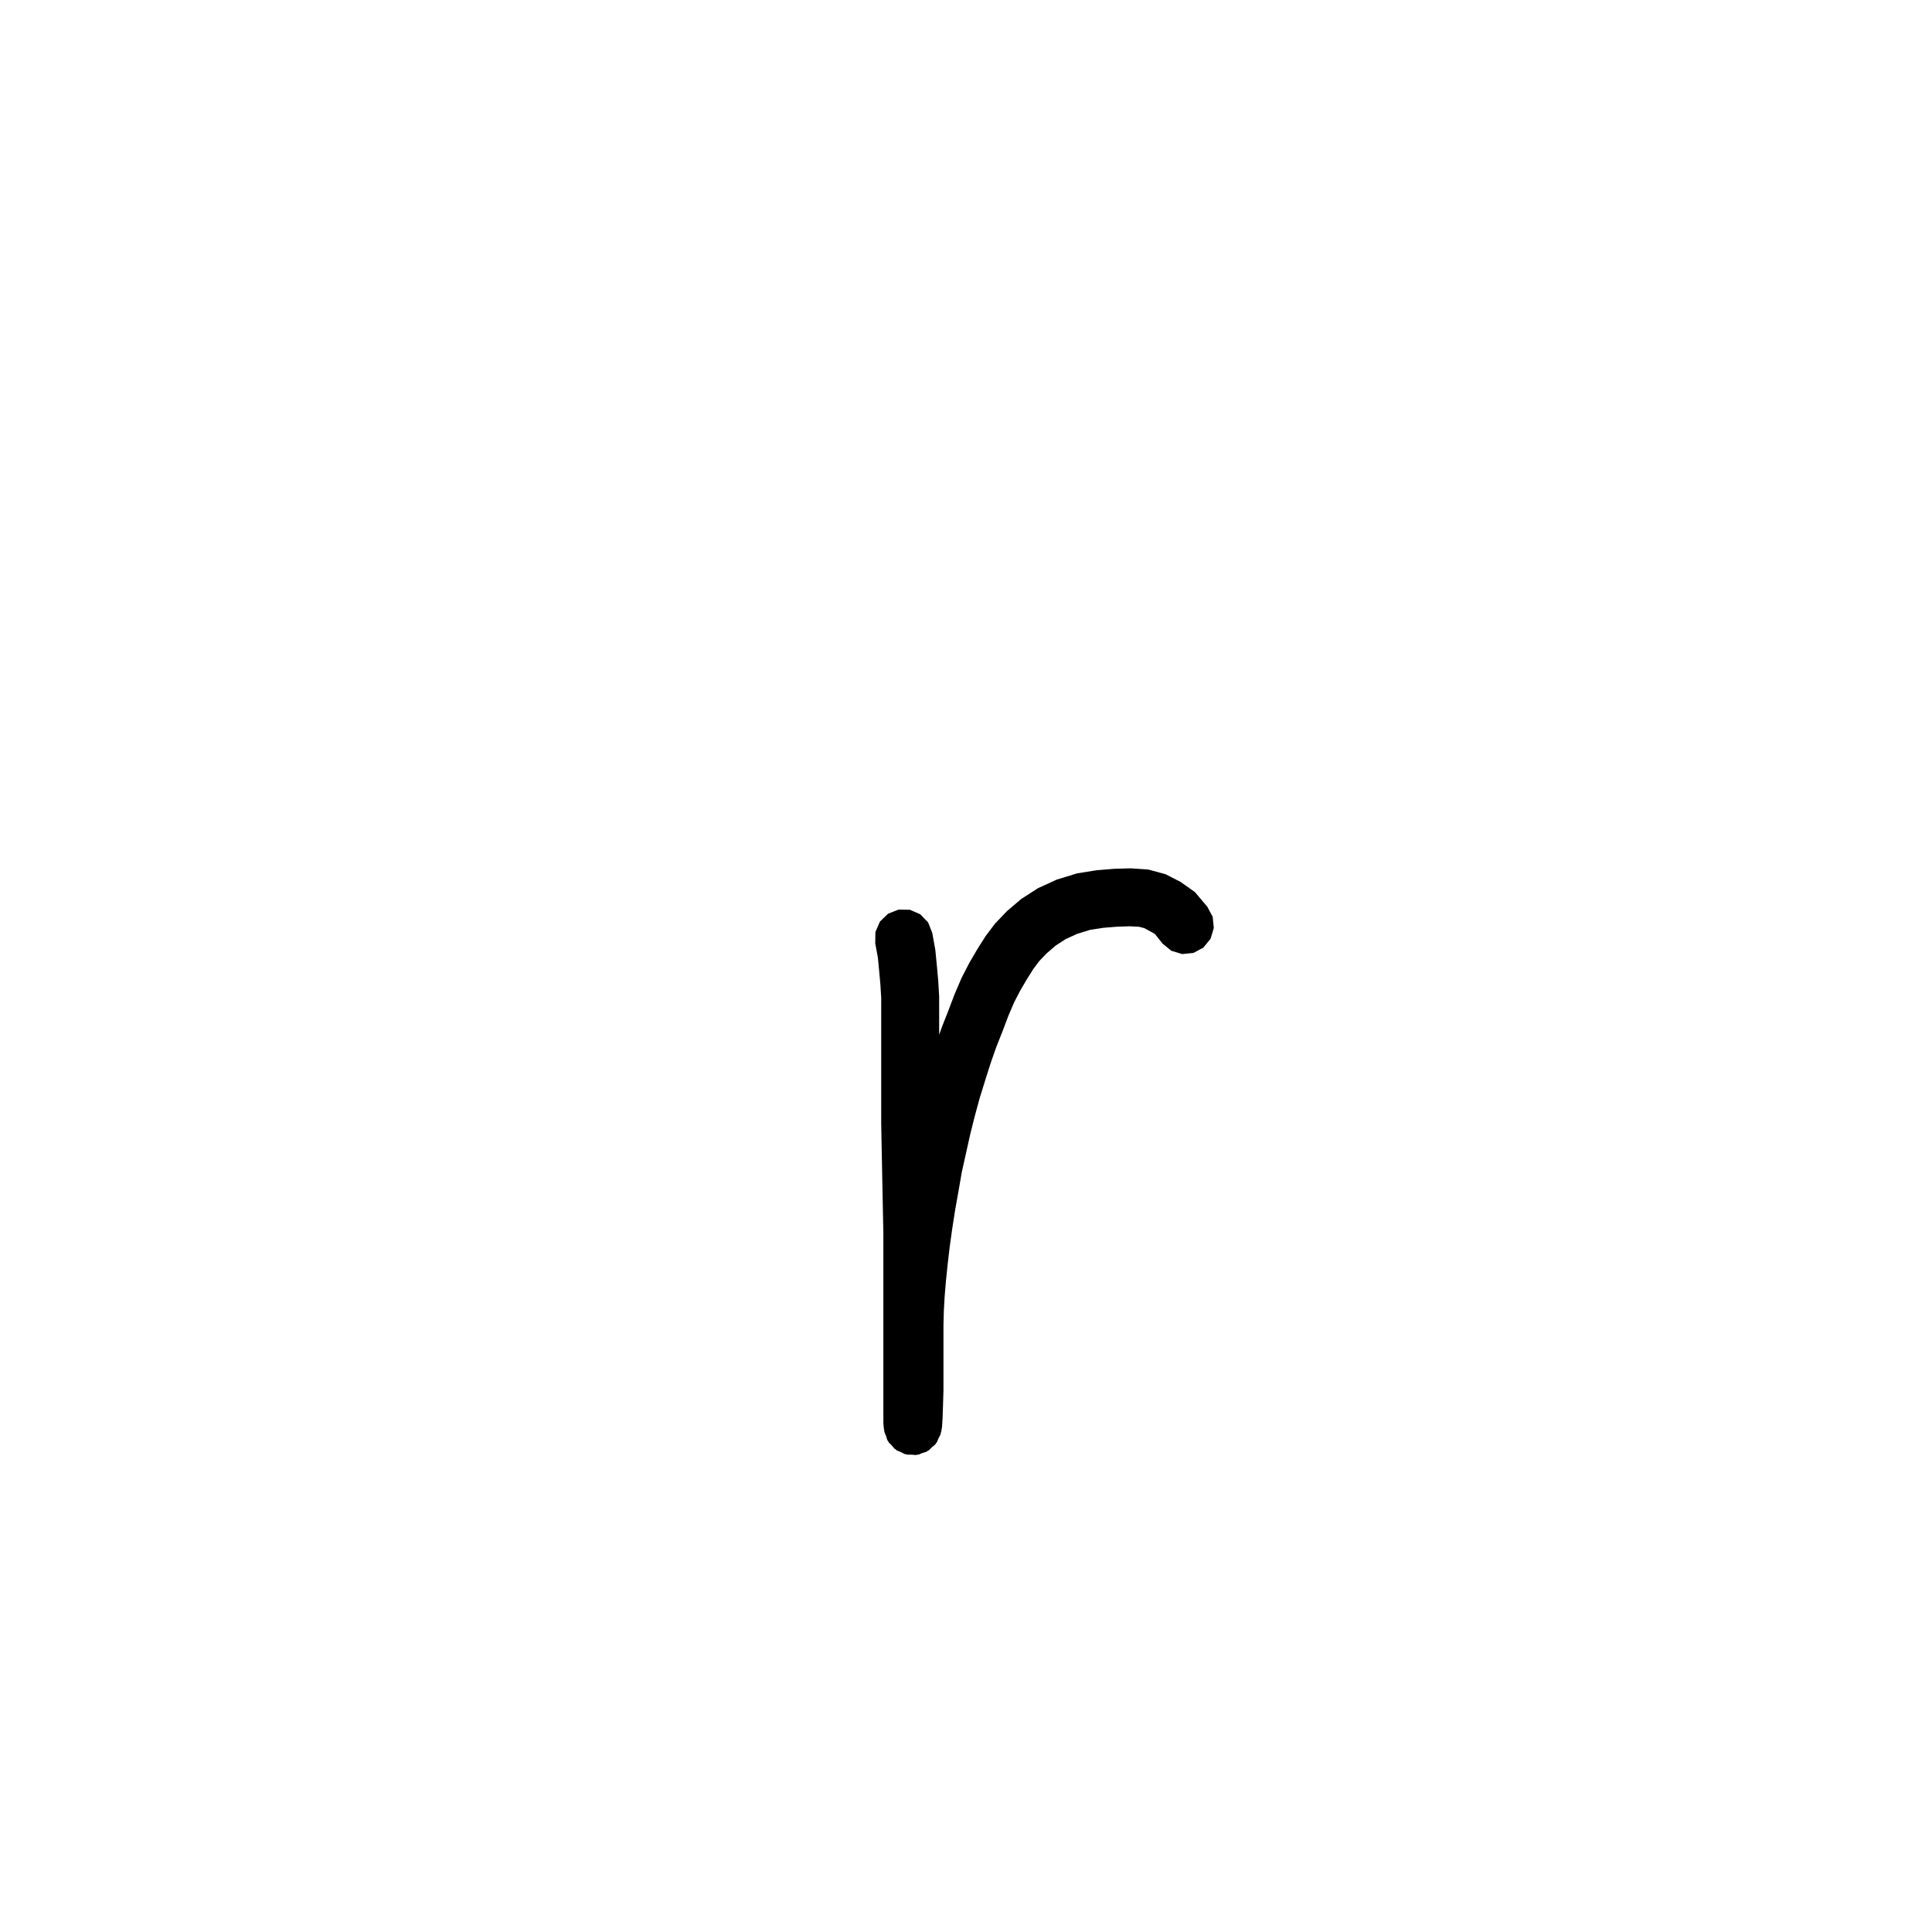
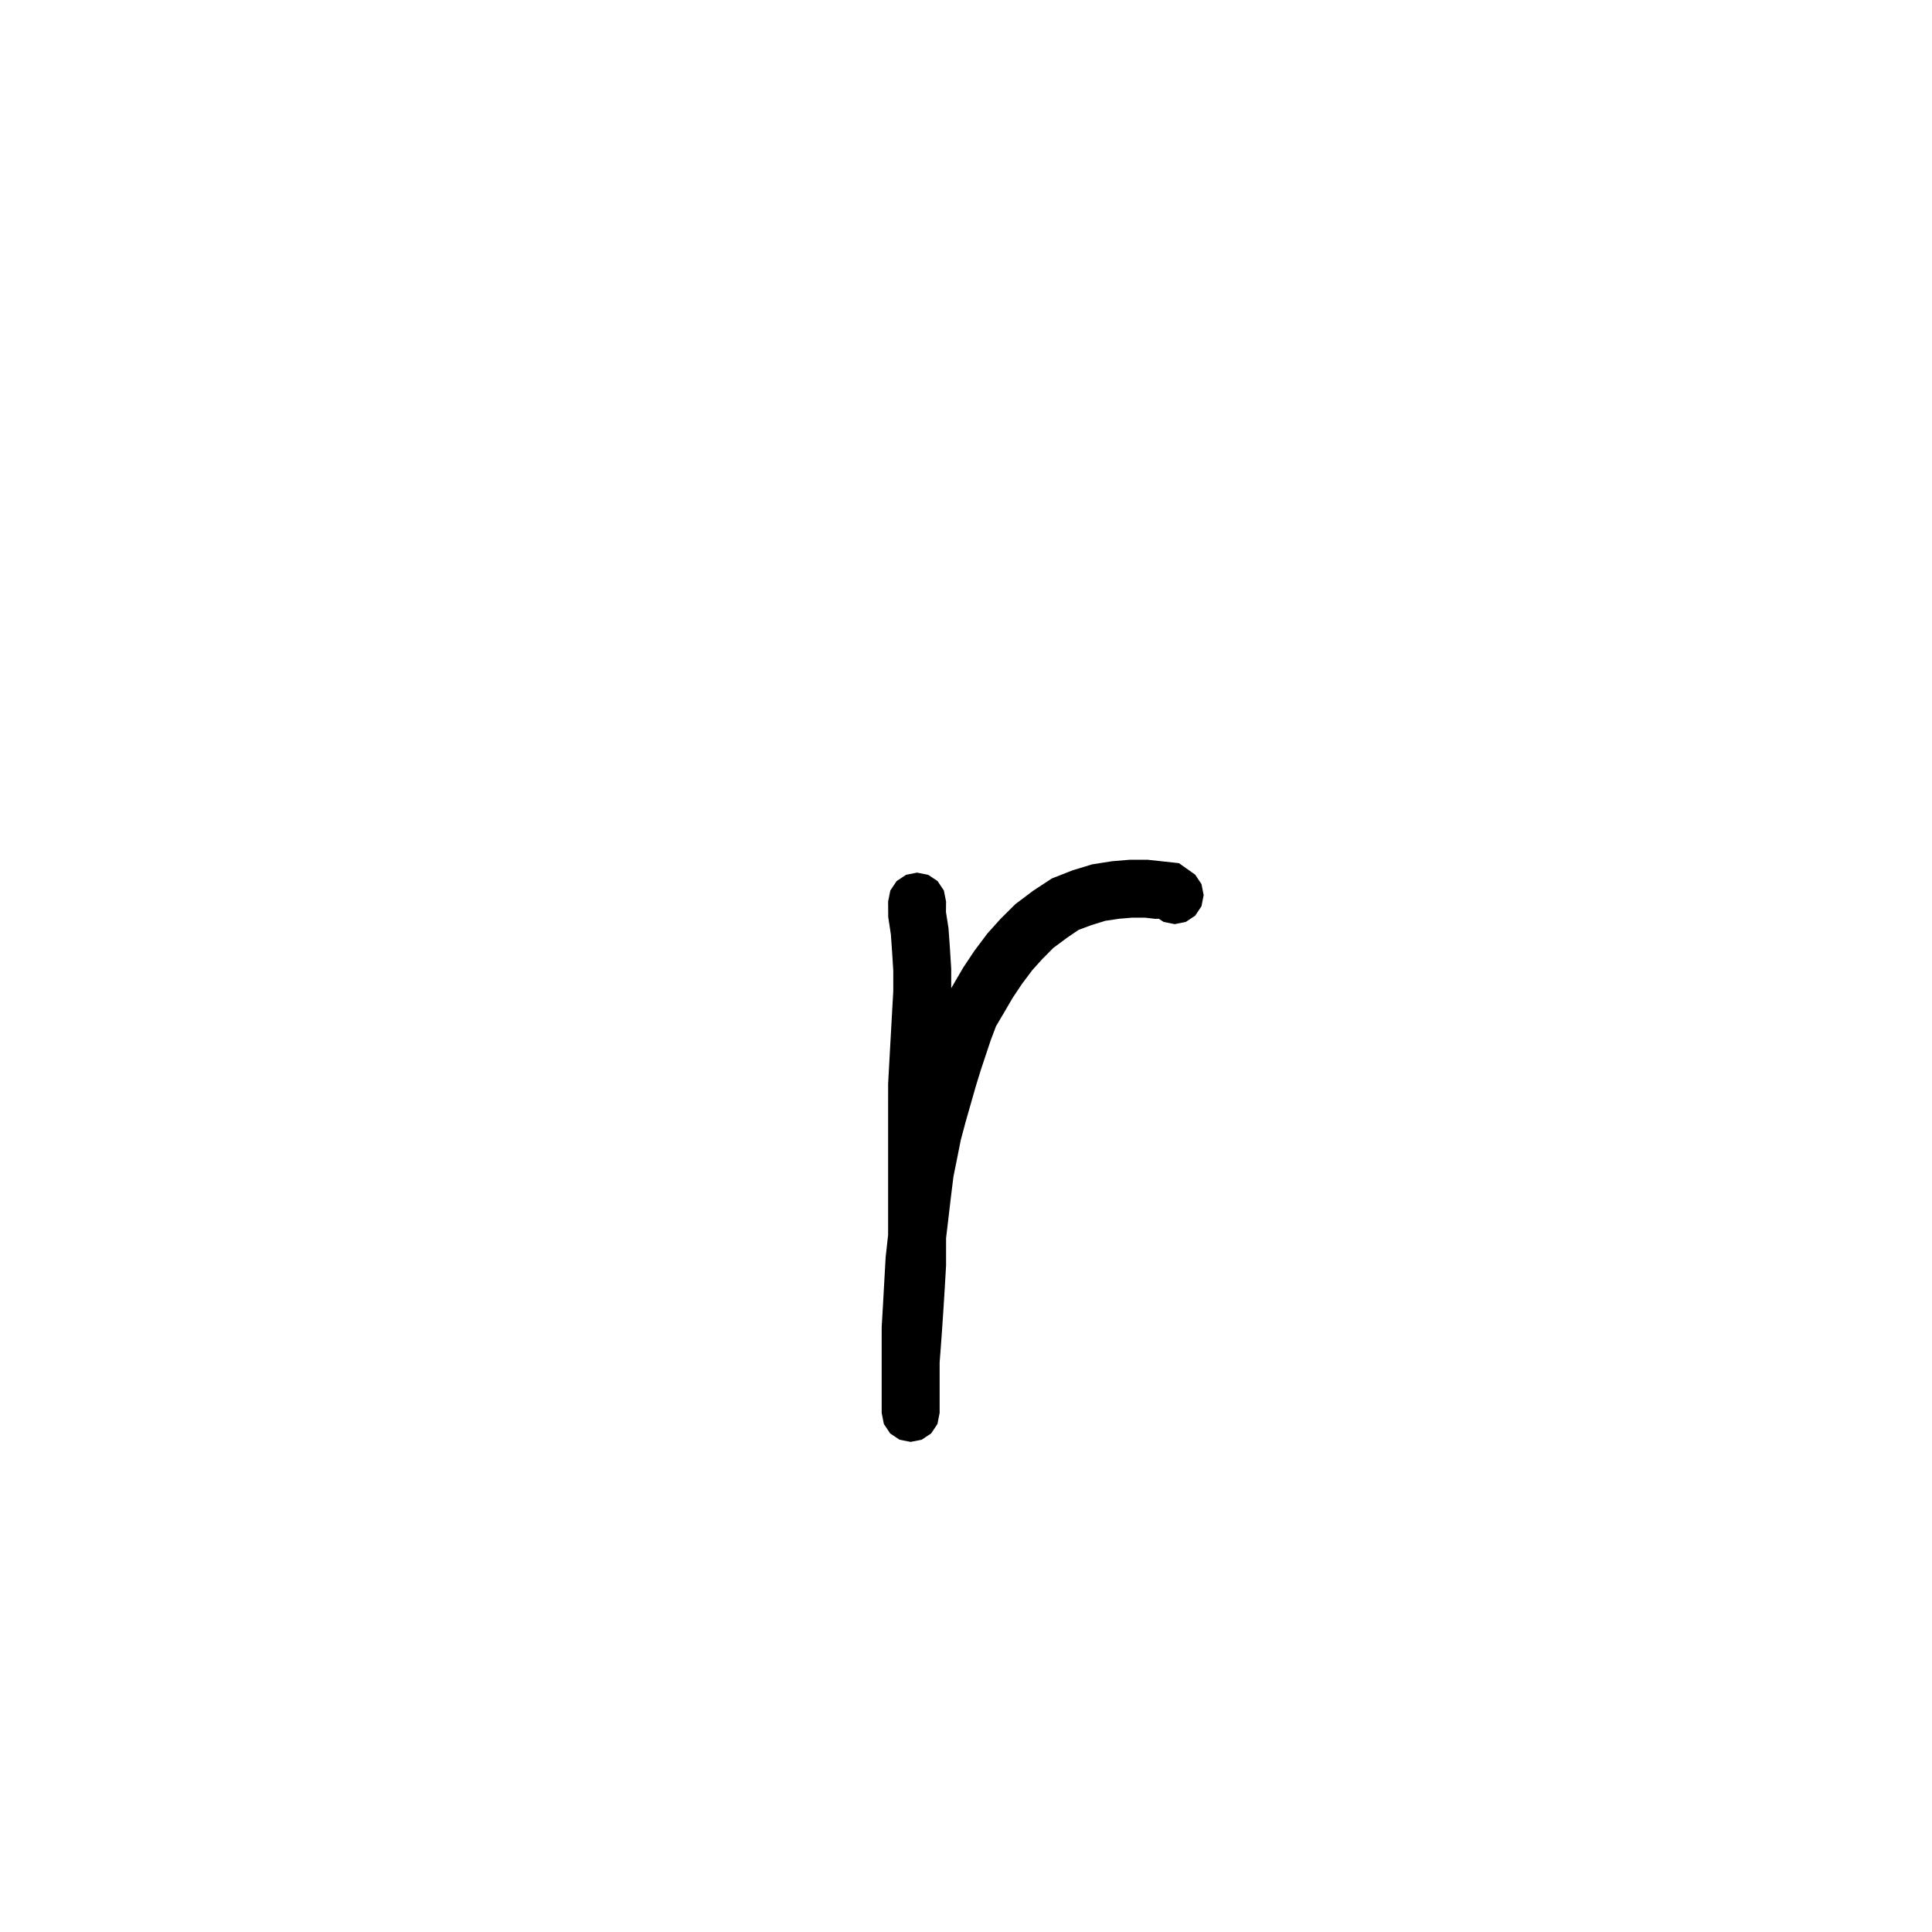
<svg xmlns="http://www.w3.org/2000/svg" viewBox="0 0 300 300" width="300" height="300">
-   <path d="M 135.906 146.472 L 136.322 148.739 L 136.52 150.821 L 136.712 152.935 L 136.835 155.001 L 136.833 157.067 L 136.833 159.4 L 136.833 162 L 136.833 164.867 L 136.833 167.933 L 136.833 171.133 L 136.834 174.511 L 136.901 178.021 L 136.968 181.421 L 137.034 184.888 L 137.101 188.223 L 137.167 191.513 L 137.167 194.667 L 137.167 197.8 L 137.167 200.733 L 137.167 203.6 L 137.167 206.2 L 137.167 208.667 L 137.167 211 L 137.167 213.133 L 137.167 215.267 L 137.167 217.467 L 137.167 219.533 L 137.169 221.022 L 137.261 221.964 L 137.791 223.637 L 138.922 224.981 L 140.481 225.789 L 142.23 225.939 L 143.904 225.409 L 145.247 224.278 L 146.056 222.719 L 146.206 220.97 L 146.164 220.712 L 146.167 219.533 L 146.167 217.467 L 146.167 215.267 L 146.167 213.133 L 146.167 211 L 146.167 208.667 L 146.167 206.2 L 146.167 203.6 L 146.167 200.733 L 146.167 197.8 L 146.167 194.667 L 146.166 191.421 L 146.099 188.043 L 146.032 184.712 L 145.966 181.246 L 145.899 177.846 L 145.833 174.423 L 145.833 171.133 L 145.833 167.933 L 145.833 164.867 L 145.833 162 L 145.833 159.4 L 145.833 157.067 L 145.831 154.732 L 145.688 152.265 L 145.48 149.979 L 145.234 147.483 L 144.761 144.862 L 144.116 143.229 L 142.895 141.967 L 141.284 141.268 L 139.528 141.239 L 137.895 141.884 L 136.633 143.105 L 135.935 144.716 Z M 146.146 222.349 L 146.282 221.541 L 146.362 220.195 L 146.431 218.212 L 146.5 215.931 L 146.5 213.4 L 146.5 210.867 L 146.5 208.267 L 146.5 205.793 L 146.563 203.454 L 146.689 201.249 L 146.881 198.952 L 147.14 196.424 L 147.464 193.638 L 147.852 190.858 L 148.305 187.94 L 148.832 184.979 L 149.348 182.007 L 149.993 179.11 L 150.646 176.167 L 151.354 173.338 L 152.121 170.523 L 152.961 167.812 L 153.802 165.156 L 154.685 162.635 L 155.664 160.156 L 156.574 157.748 L 157.473 155.646 L 158.41 153.835 L 159.447 152.069 L 160.444 150.48 L 161.355 149.256 L 162.549 148.012 L 163.947 146.815 L 165.488 145.817 L 167.259 145.009 L 169.291 144.382 L 171.336 144.068 L 173.52 143.893 L 175.464 143.833 L 176.898 143.912 L 177.69 144.123 L 178.705 144.671 L 179.336 145.031 L 180.526 146.527 L 181.885 147.639 L 183.567 148.146 L 185.314 147.971 L 186.861 147.14 L 187.972 145.781 L 188.479 144.1 L 188.304 142.353 L 187.474 140.806 L 185.553 138.524 L 183.295 136.929 L 180.976 135.744 L 178.302 135.022 L 175.603 134.834 L 173.014 134.907 L 170.264 135.132 L 167.242 135.618 L 164.074 136.591 L 161.179 137.916 L 158.587 139.585 L 156.385 141.455 L 154.512 143.411 L 153.023 145.387 L 151.753 147.398 L 150.524 149.498 L 149.327 151.82 L 148.226 154.385 L 147.269 156.91 L 146.249 159.498 L 145.264 162.31 L 144.372 165.121 L 143.479 168.011 L 142.646 171.062 L 141.887 174.1 L 141.207 177.157 L 140.519 180.26 L 139.968 183.421 L 139.428 186.46 L 138.948 189.542 L 138.536 192.496 L 138.194 195.442 L 137.919 198.115 L 137.711 200.617 L 137.571 203.079 L 137.5 205.673 L 137.5 208.267 L 137.5 210.867 L 137.5 213.4 L 137.5 215.802 L 137.436 217.922 L 137.371 219.805 L 137.318 220.726 L 137.321 220.584 L 137.319 222.34 L 137.989 223.963 L 139.229 225.206 L 140.851 225.879 L 142.607 225.881 L 144.229 225.211 L 145.472 223.971 Z" fill="black" fill-rule="nonzero" />
+   <path d="M 137.906 140 L 137.923 142.39 L 138.334 145.097 L 138.516 147.699 L 138.708 150.736 L 138.708 153.871 L 138.513 157.35 L 138.313 160.95 L 138.113 164.55 L 137.908 168.275 L 137.906 172 L 137.906 175.6 L 137.906 179.2 L 137.906 182.6 L 137.906 186 L 137.906 189.6 L 137.906 193 L 137.908 196.268 L 137.714 199.528 L 137.516 202.71 L 137.317 205.69 L 137.119 208.468 L 136.91 211.22 L 136.906 213.8 L 136.906 216 L 136.906 218 L 136.906 219.2 L 136.906 219.4 L 137.249 221.122 L 138.224 222.582 L 139.684 223.557 L 141.406 223.9 L 143.128 223.557 L 144.588 222.582 L 145.564 221.122 L 145.906 219.4 L 145.906 219.2 L 145.906 218 L 145.906 216 L 145.906 213.8 L 145.903 211.58 L 146.094 209.132 L 146.296 206.31 L 146.497 203.29 L 146.698 200.072 L 146.904 196.532 L 146.906 193 L 146.906 189.6 L 146.906 186 L 146.906 182.6 L 146.906 179.2 L 146.906 175.6 L 146.906 172 L 146.905 168.525 L 147.099 165.05 L 147.299 161.45 L 147.499 157.85 L 147.704 154.129 L 147.704 150.464 L 147.496 147.101 L 147.279 144.103 L 146.889 141.61 L 146.906 140 L 146.564 138.278 L 145.588 136.818 L 144.128 135.843 L 142.406 135.5 L 140.684 135.843 L 139.224 136.818 L 138.249 138.278 Z M 145.906 219.4 L 145.906 218.8 L 145.906 217.4 L 145.906 215 L 145.906 212.2 L 145.906 209.4 L 145.904 206.336 L 146.099 203.057 L 146.299 199.45 L 146.491 195.974 L 146.877 192.511 L 147.275 189.126 L 147.674 185.741 L 148.049 182.717 L 148.619 179.883 L 149.189 177.023 L 149.944 174.197 L 150.733 171.436 L 151.521 168.678 L 152.292 166.171 L 153.075 163.823 L 153.84 161.524 L 154.663 159.347 L 155.893 157.267 L 157.222 154.985 L 158.678 152.801 L 160.289 150.65 L 161.869 148.899 L 163.548 147.206 L 165.607 145.672 L 167.482 144.392 L 169.478 143.652 L 171.618 142.985 L 173.742 142.668 L 175.794 142.496 L 177.792 142.495 L 179.406 142.682 L 180.416 142.634 L 179.224 142.182 L 180.684 143.157 L 182.406 143.5 L 184.128 143.157 L 185.588 142.182 L 186.564 140.722 L 186.906 139 L 186.564 137.278 L 185.588 135.818 L 183.063 134.032 L 180.206 133.718 L 178.22 133.505 L 175.419 133.504 L 172.67 133.732 L 169.594 134.215 L 166.534 135.148 L 163.33 136.408 L 160.405 138.328 L 157.665 140.394 L 155.344 142.701 L 153.323 144.95 L 151.334 147.599 L 149.59 150.215 L 148.119 152.733 L 146.549 155.453 L 145.372 158.476 L 144.537 160.977 L 143.72 163.429 L 142.892 166.122 L 142.079 168.964 L 141.268 171.803 L 140.424 174.977 L 139.794 178.117 L 139.164 181.283 L 138.739 184.659 L 138.337 188.074 L 137.935 191.489 L 137.522 195.226 L 137.313 198.95 L 137.114 202.543 L 136.908 206.064 L 136.906 209.4 L 136.906 212.2 L 136.906 215 L 136.906 217.4 L 136.906 218.8 L 136.906 219.4 L 137.249 221.122 L 138.224 222.582 L 139.684 223.557 L 141.406 223.9 L 143.128 223.557 L 144.588 222.582 L 145.564 221.122 Z" fill="black" fill-rule="nonzero" />
</svg>
